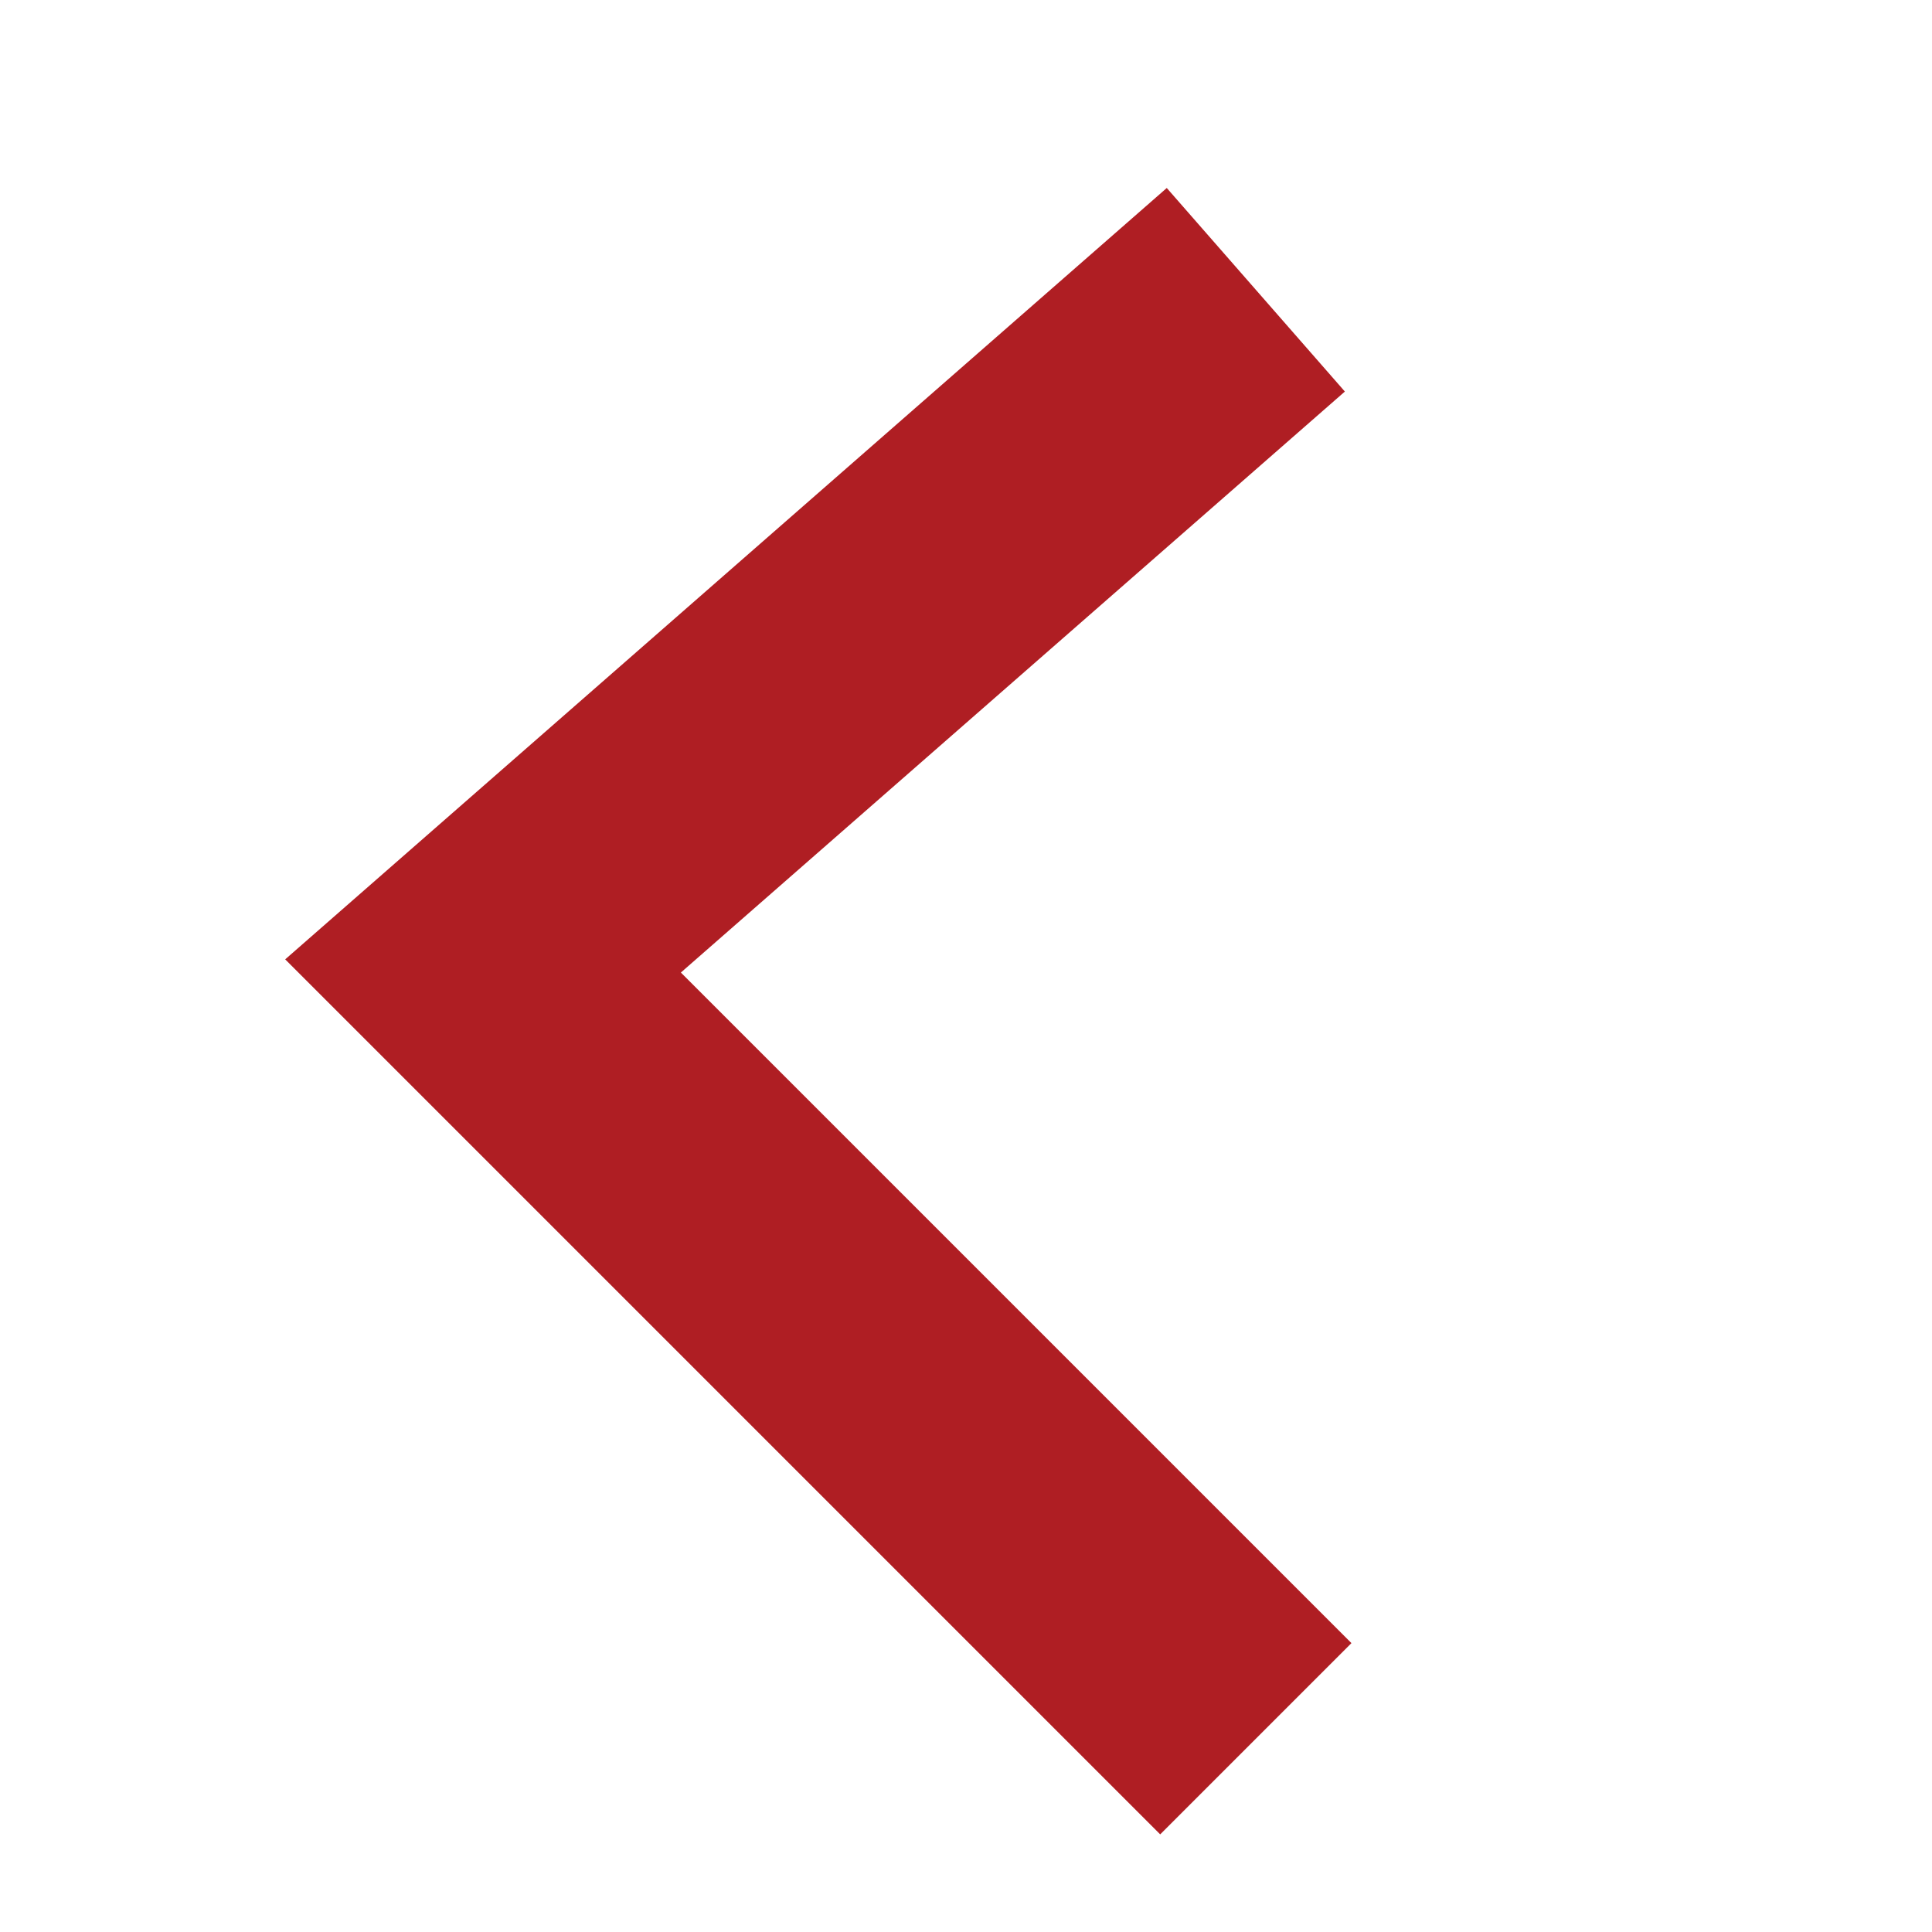
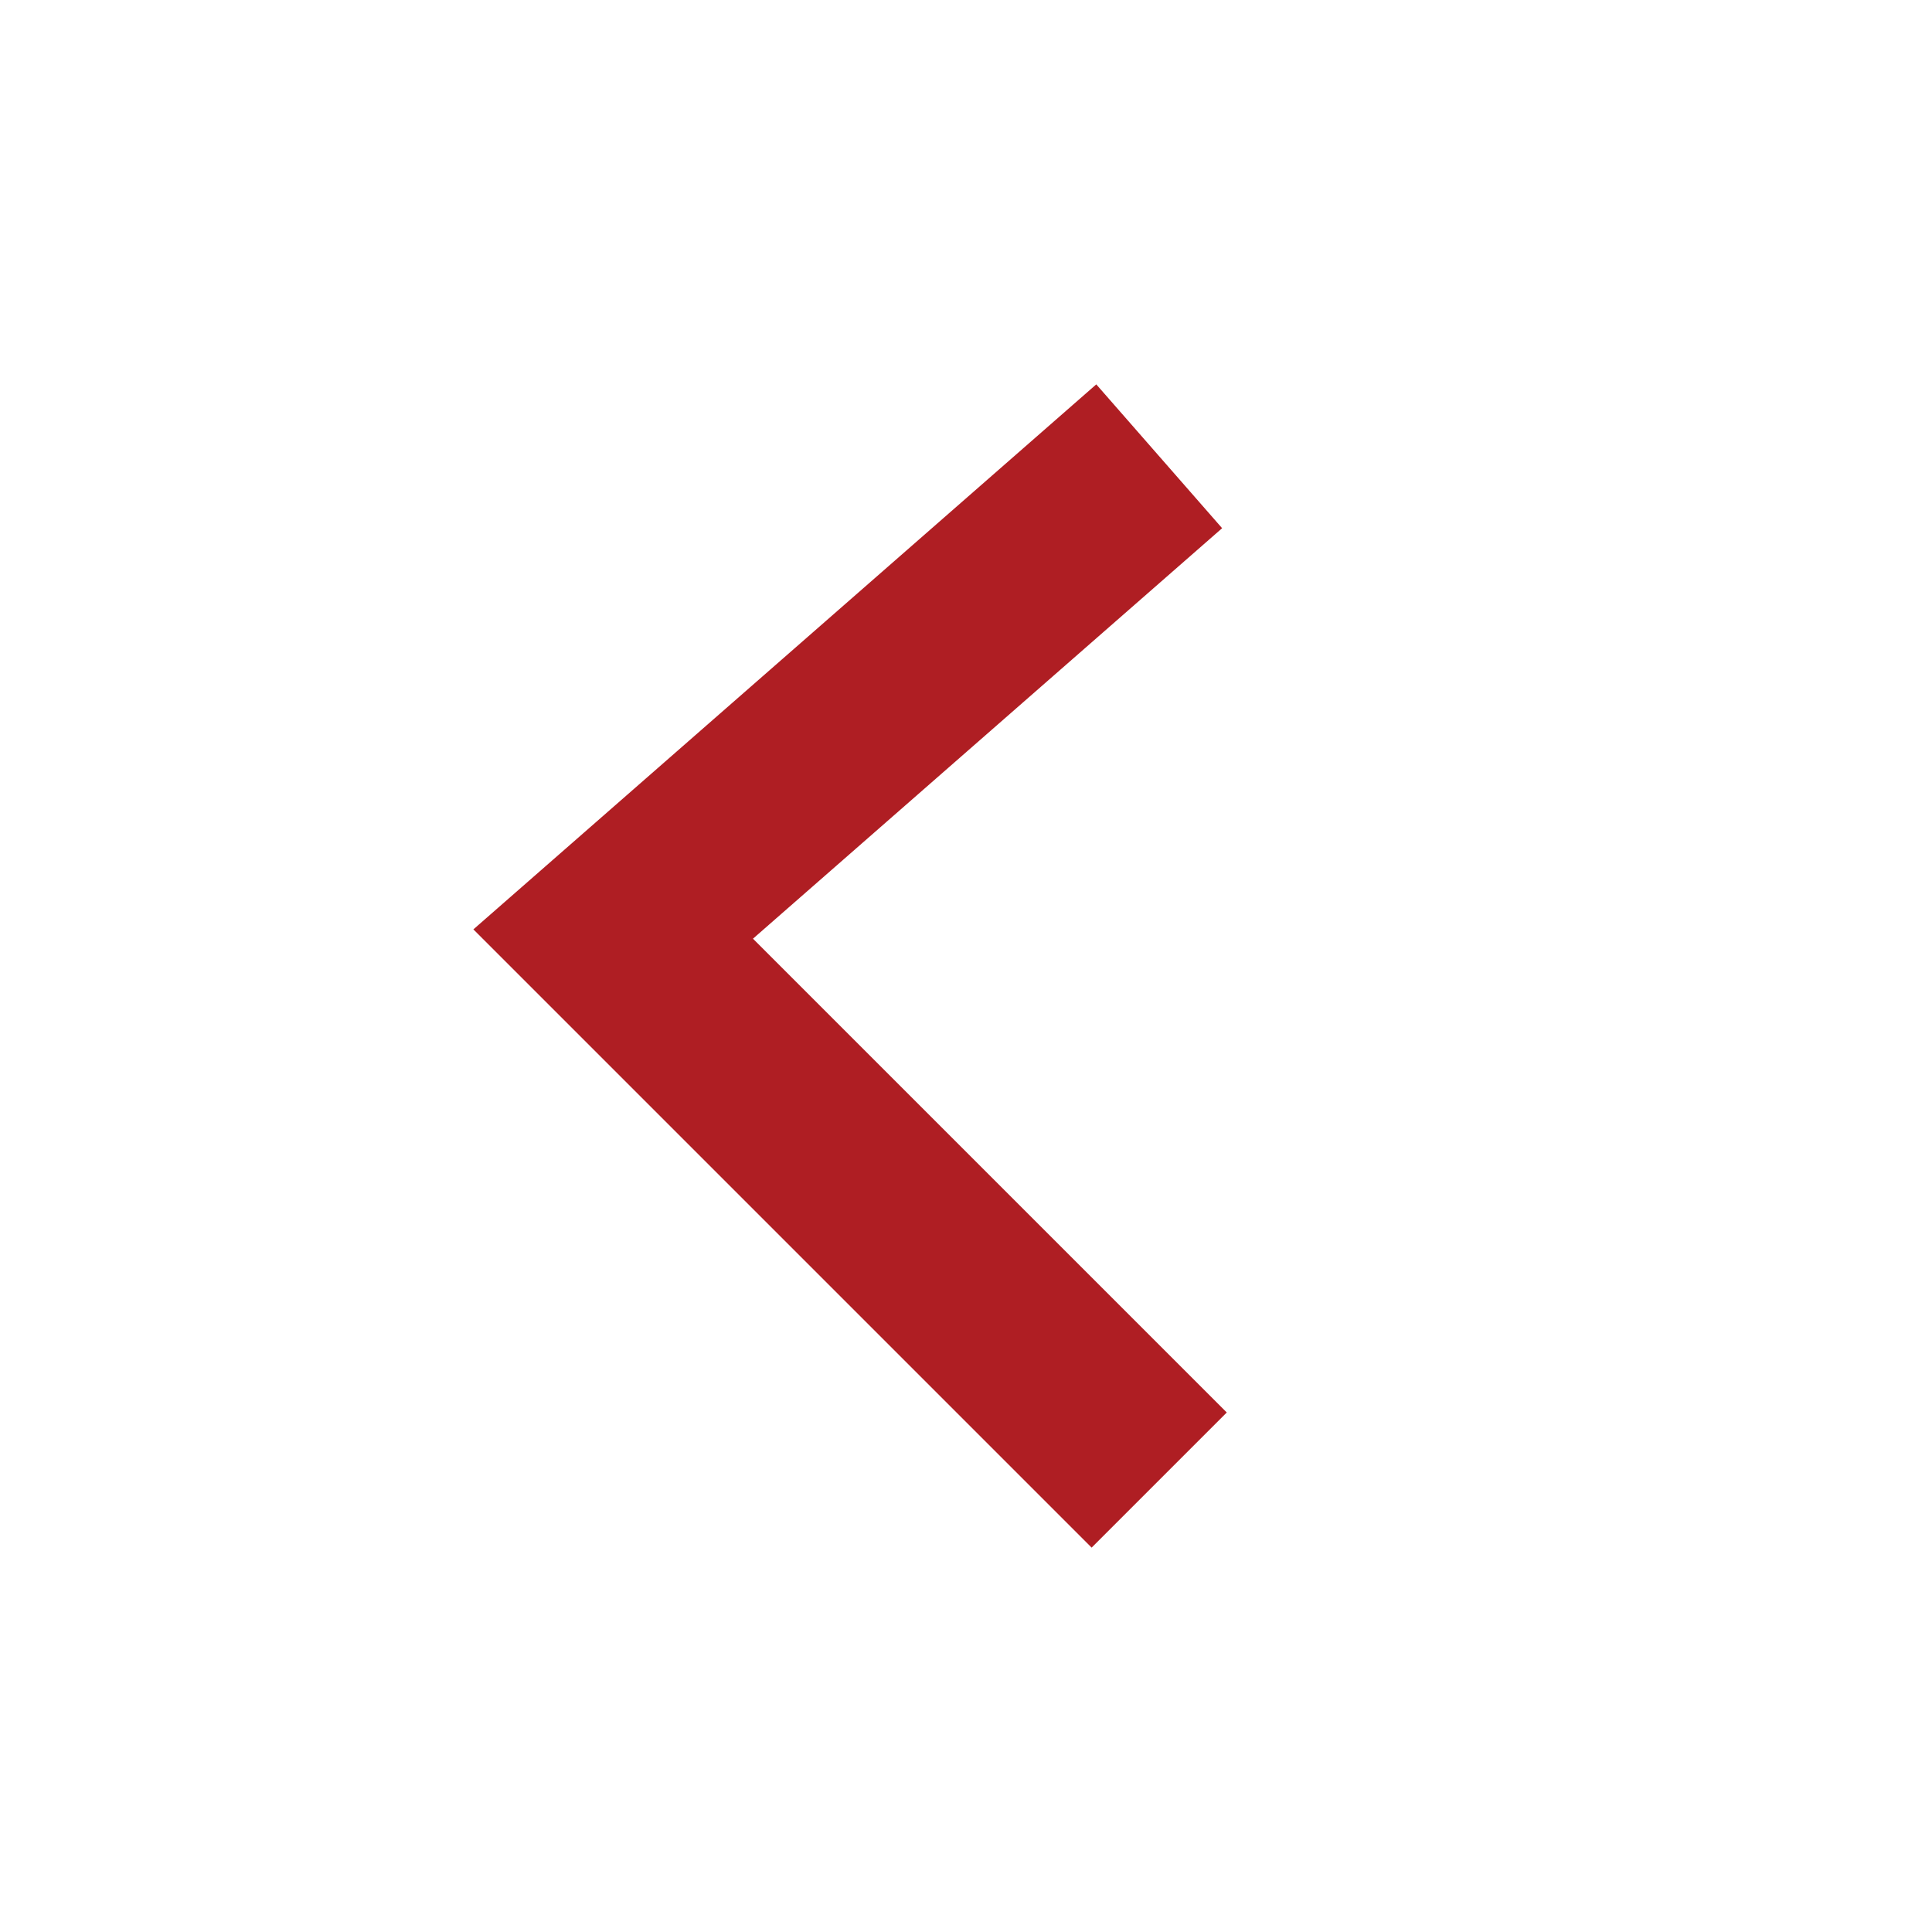
- <svg xmlns="http://www.w3.org/2000/svg" id="svg4732" version="1.1" viewBox="0 0 26.458 26.458" height="100" width="100">
+ <svg xmlns="http://www.w3.org/2000/svg" id="svg4732" version="1.1" viewBox="0 0 100 100" height="100" width="100">
  <defs id="defs4726" />
-   <g transform="translate(-3.993043,-270.5417)" id="layer1">
-     <path id="path5279" d="m 21.191,274.51 -10.583,9.26 10.583,10.583" style="fill:none;stroke:#af1e23;stroke-width:3.704;stroke-linecap:butt;stroke-linejoin:miter;stroke-miterlimit:4;stroke-dasharray:none;stroke-opacity:1" />
-   </g>
+   <path id="path5279" d="M 60,23.617 31.738,48.346 60,76.608" style="fill:none;stroke:#af1e23;stroke-width:9.892;stroke-linecap:butt;stroke-linejoin:miter;stroke-miterlimit:4;stroke-dasharray:none;stroke-opacity:1" />
</svg>
